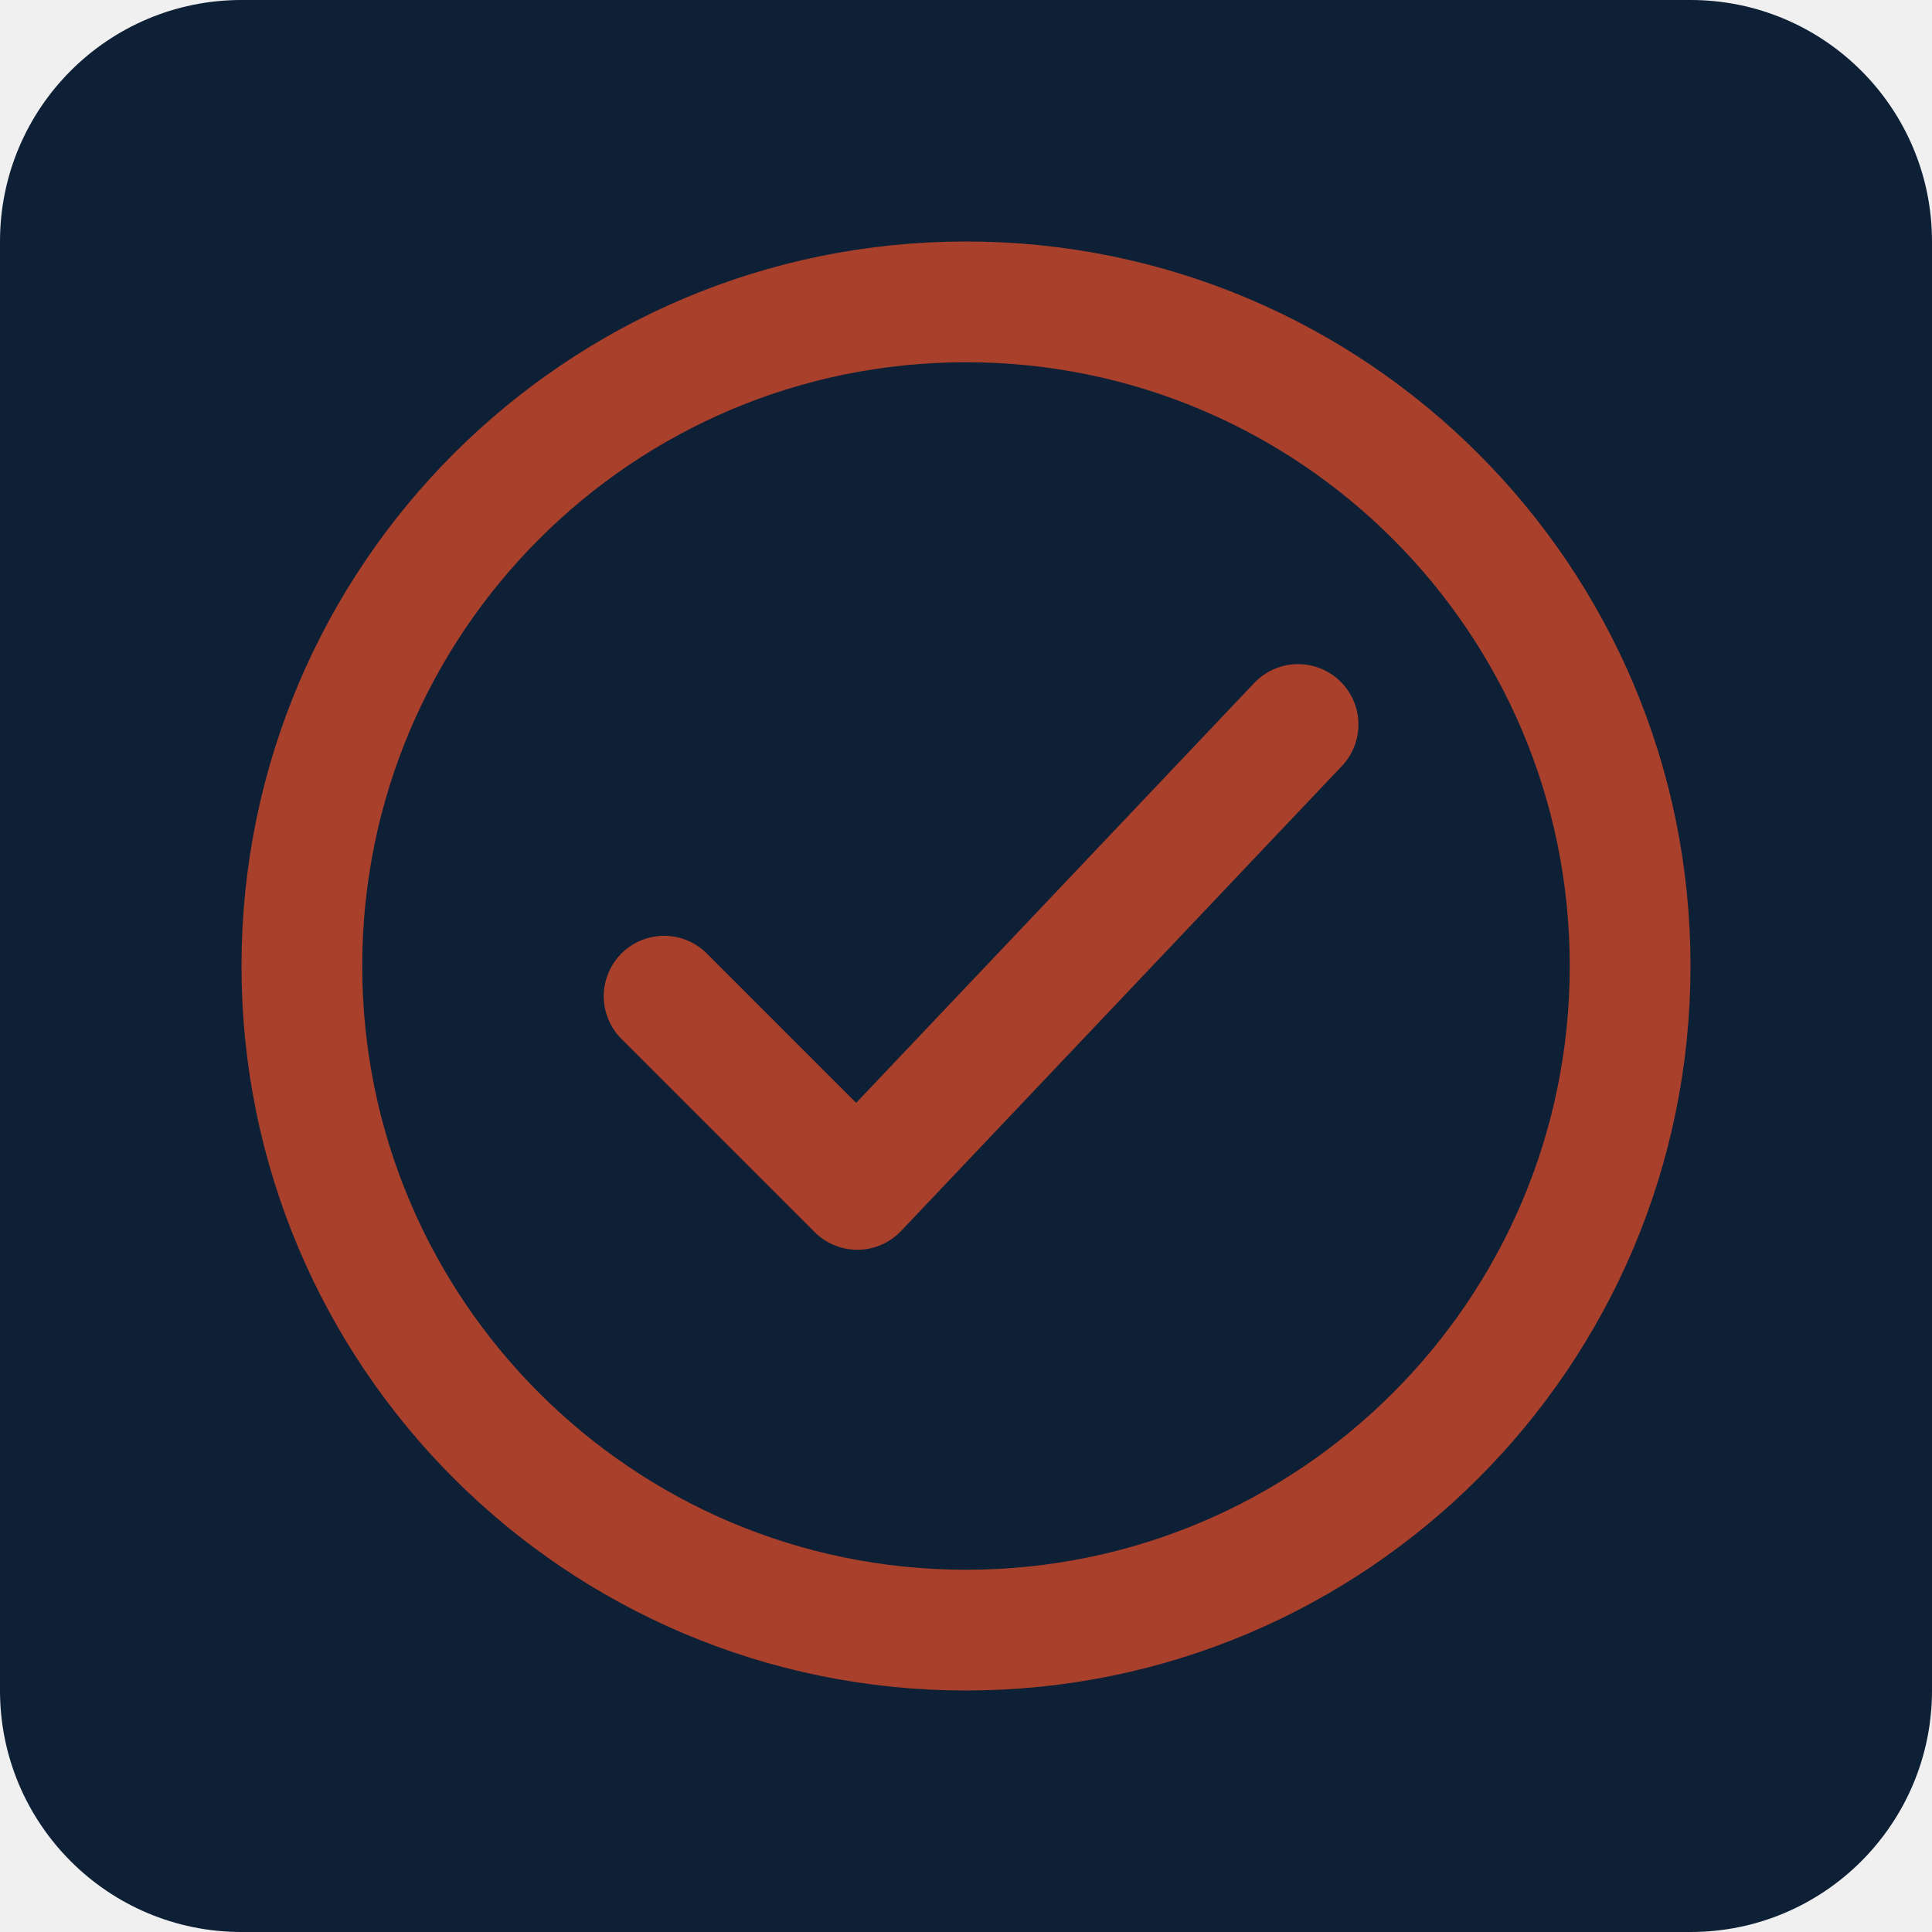
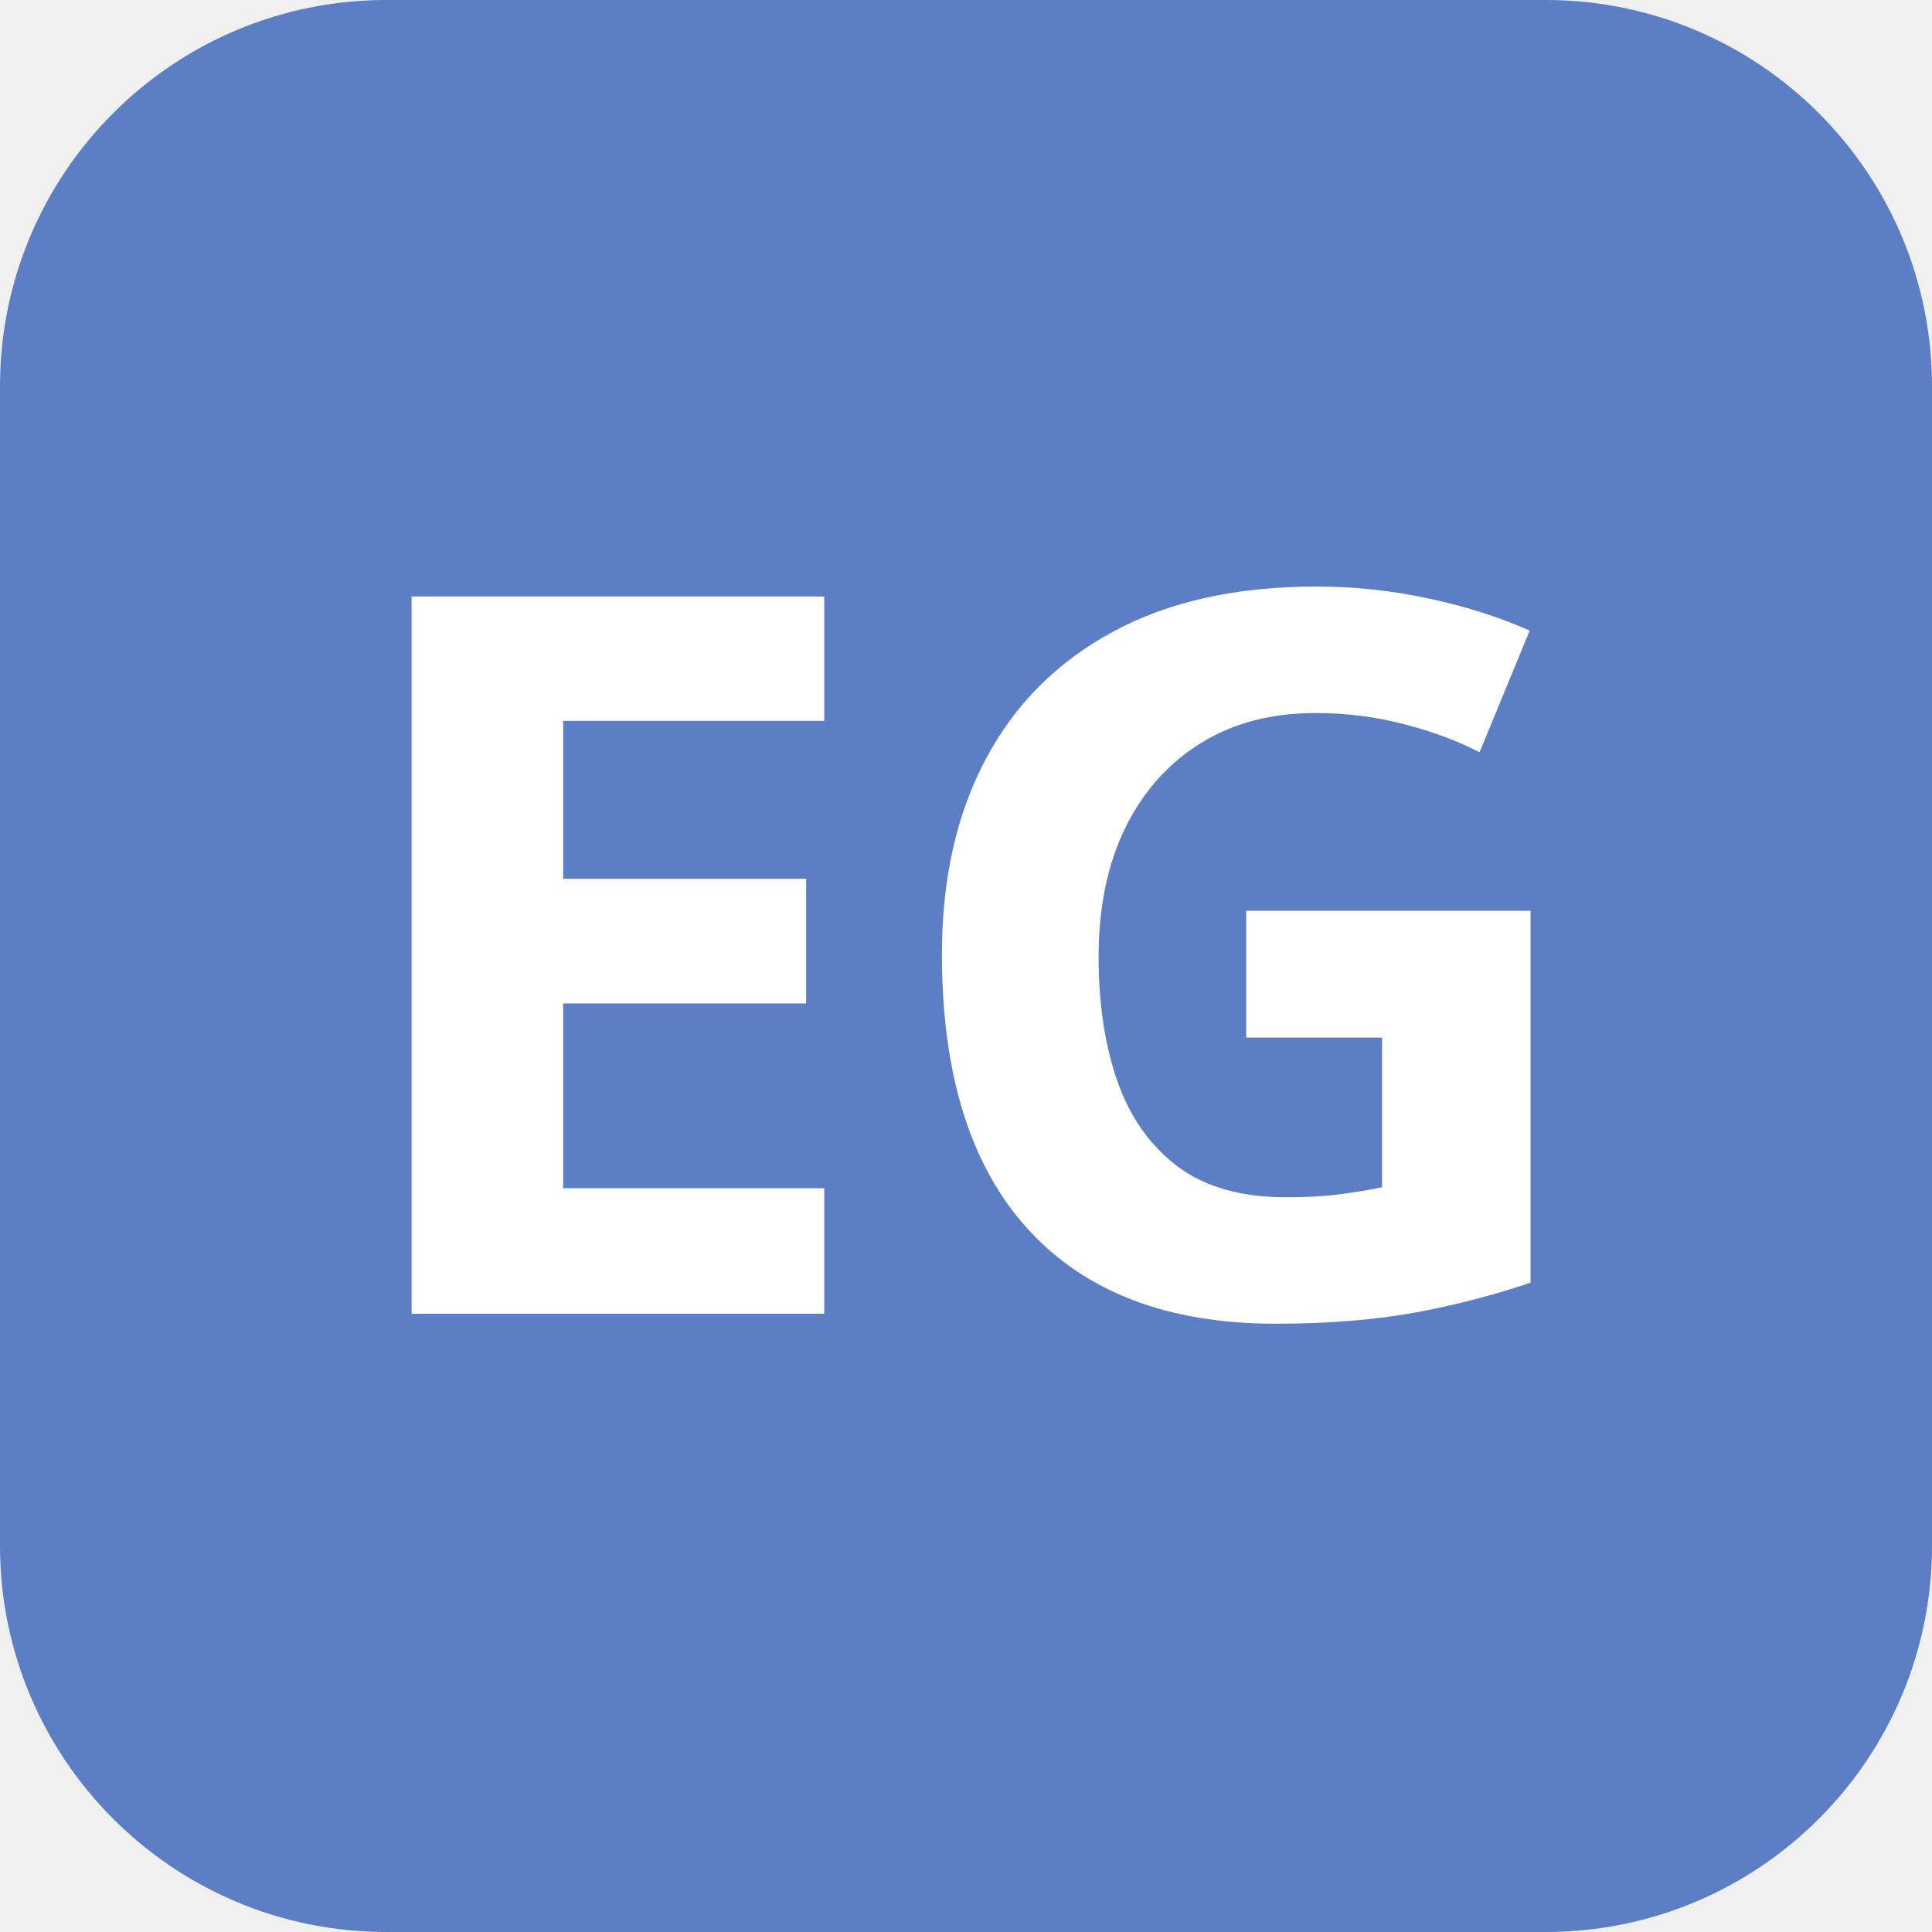
- <svg xmlns="http://www.w3.org/2000/svg" viewBox="0 0 32 32">
-   <rect width="32" height="32" rx="4" fill="#0E2036" />
-   <circle cx="16" cy="16" r="11" fill="none" stroke="#A8402C" stroke-width="2" />
-   <path d="M11 16.5l3.2 3.2L21.5 12" fill="none" stroke="#A8402C" stroke-width="2" stroke-linecap="round" stroke-linejoin="round" />
+ <svg xmlns="http://www.w3.org/2000/svg" viewBox="0 0 100 100">
+   <rect width="100" height="100" rx="20" fill="#5b7ec5" />
+   <text x="50" y="68" font-family="'Space Grotesk', 'Arial Narrow', sans-serif" font-weight="bold" font-size="52" fill="#FFFFFF" text-anchor="middle">EG</text>
</svg>
